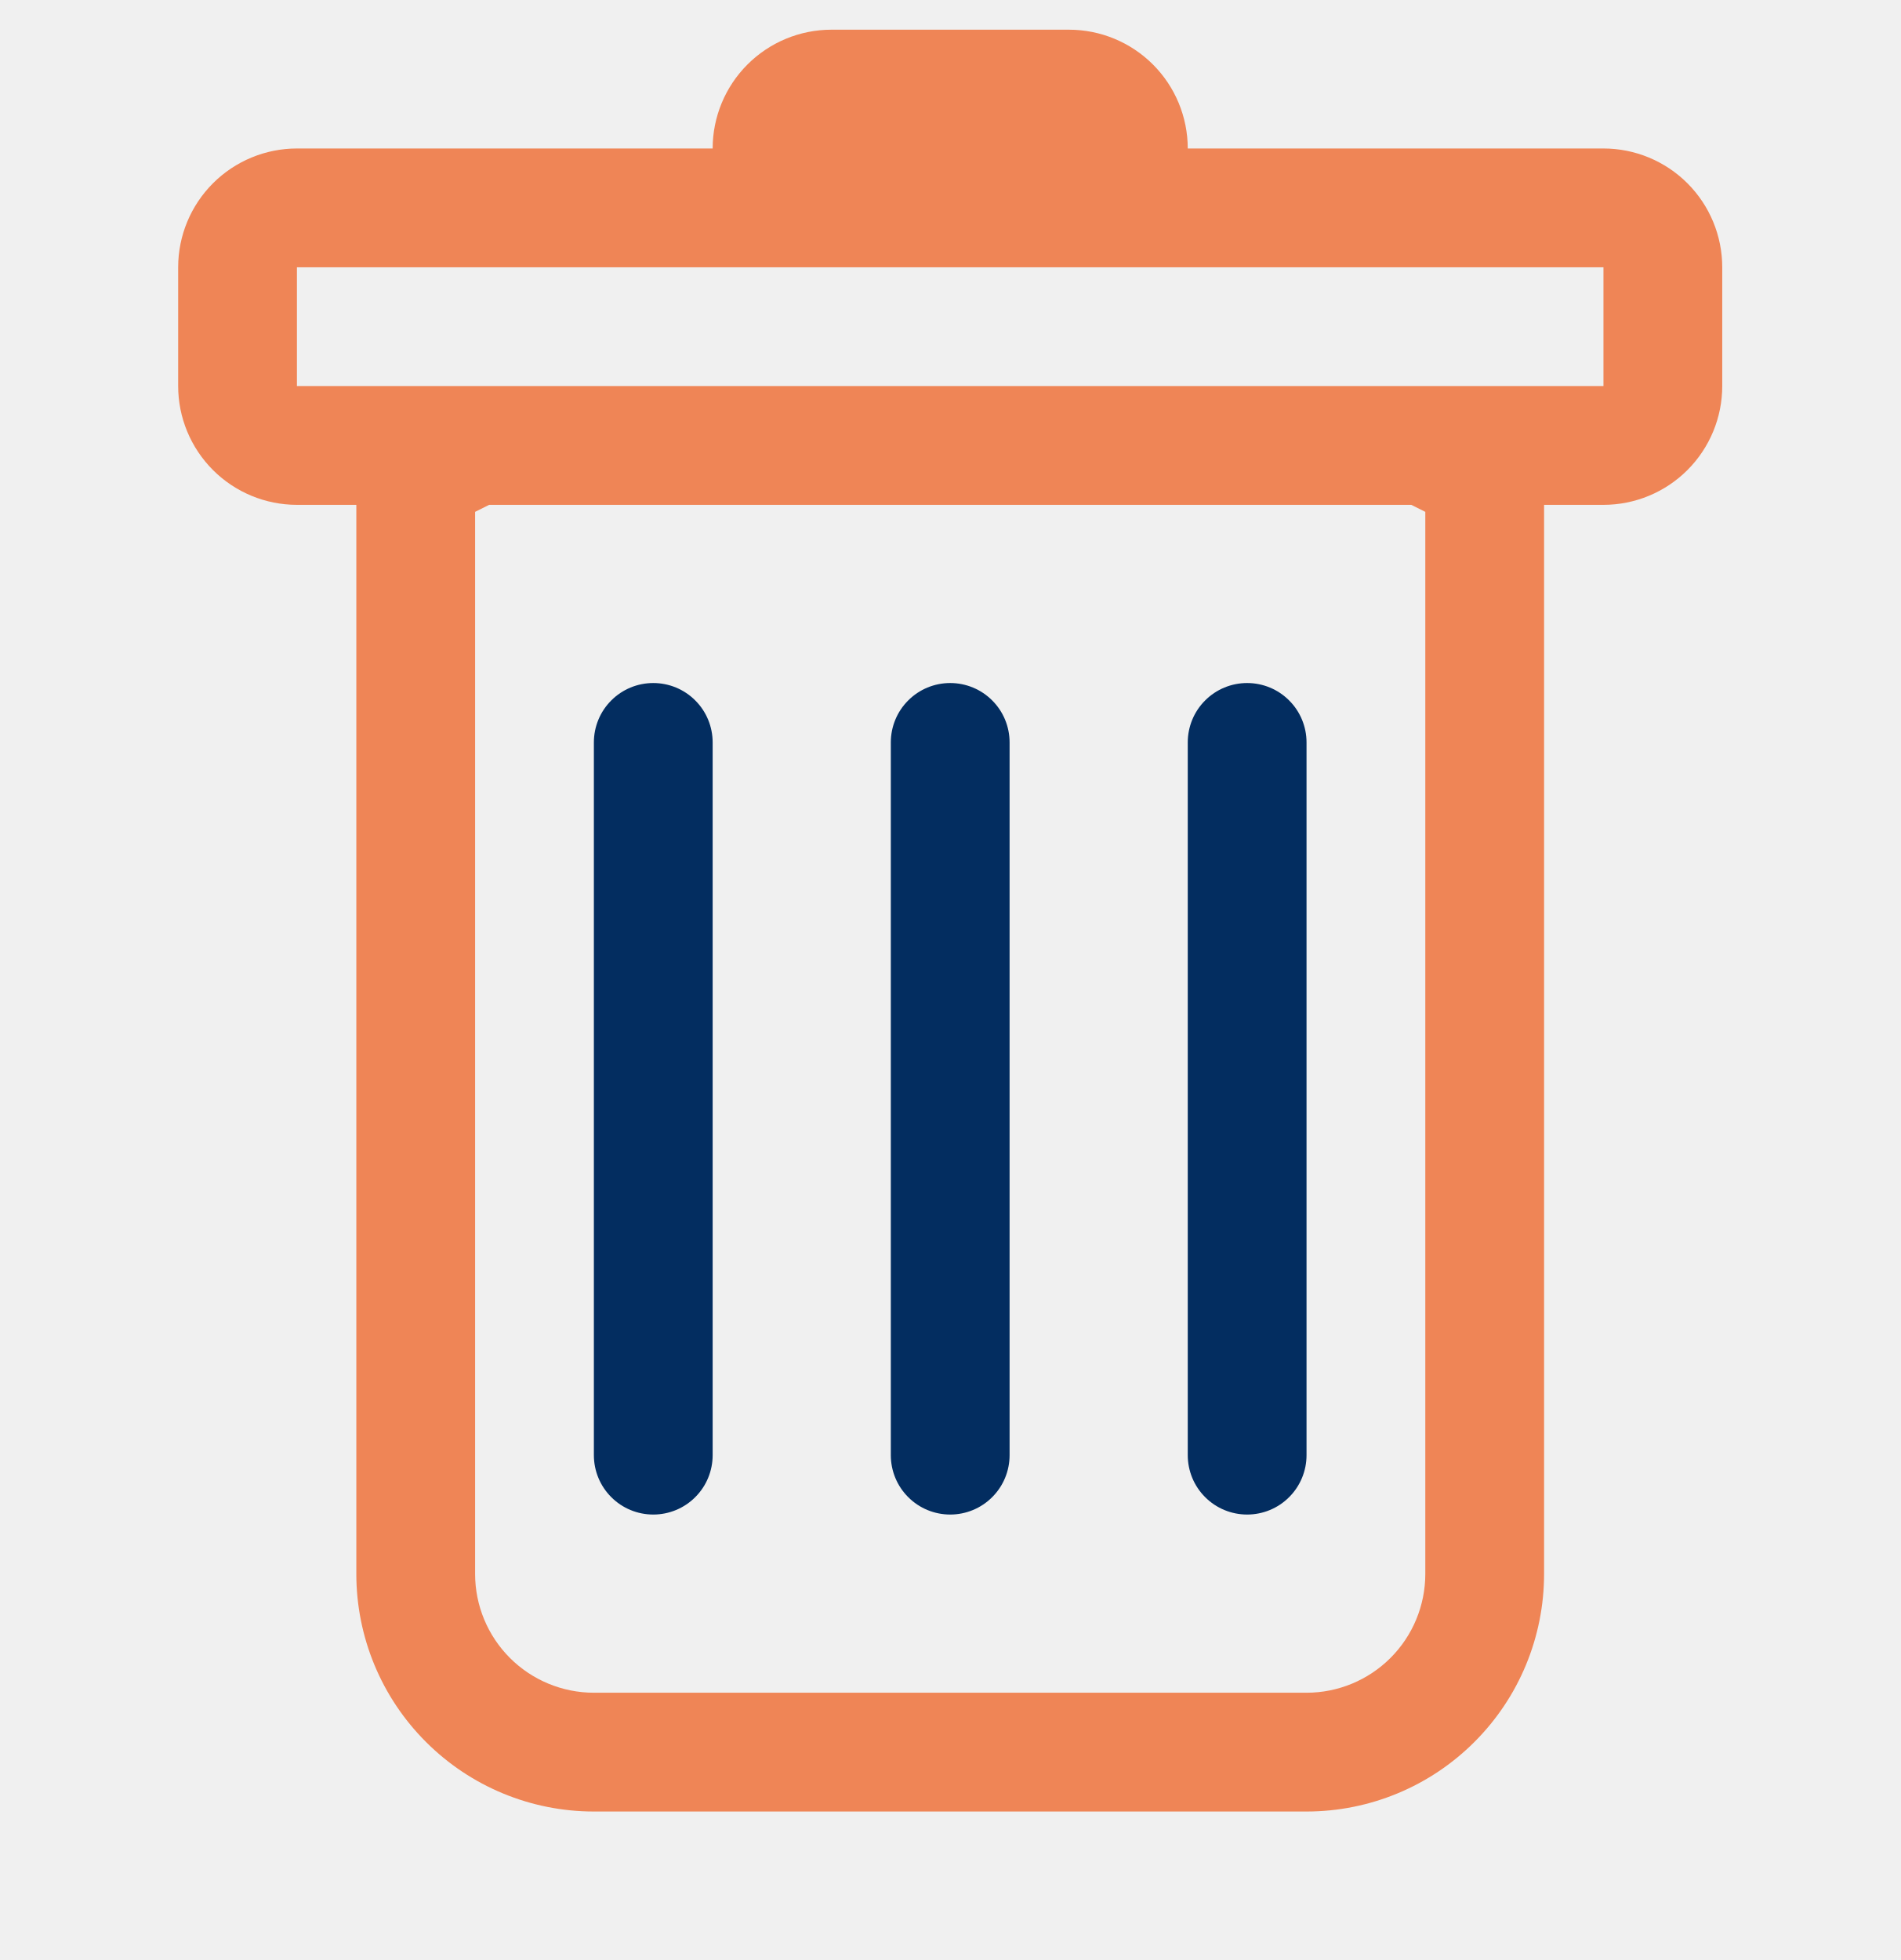
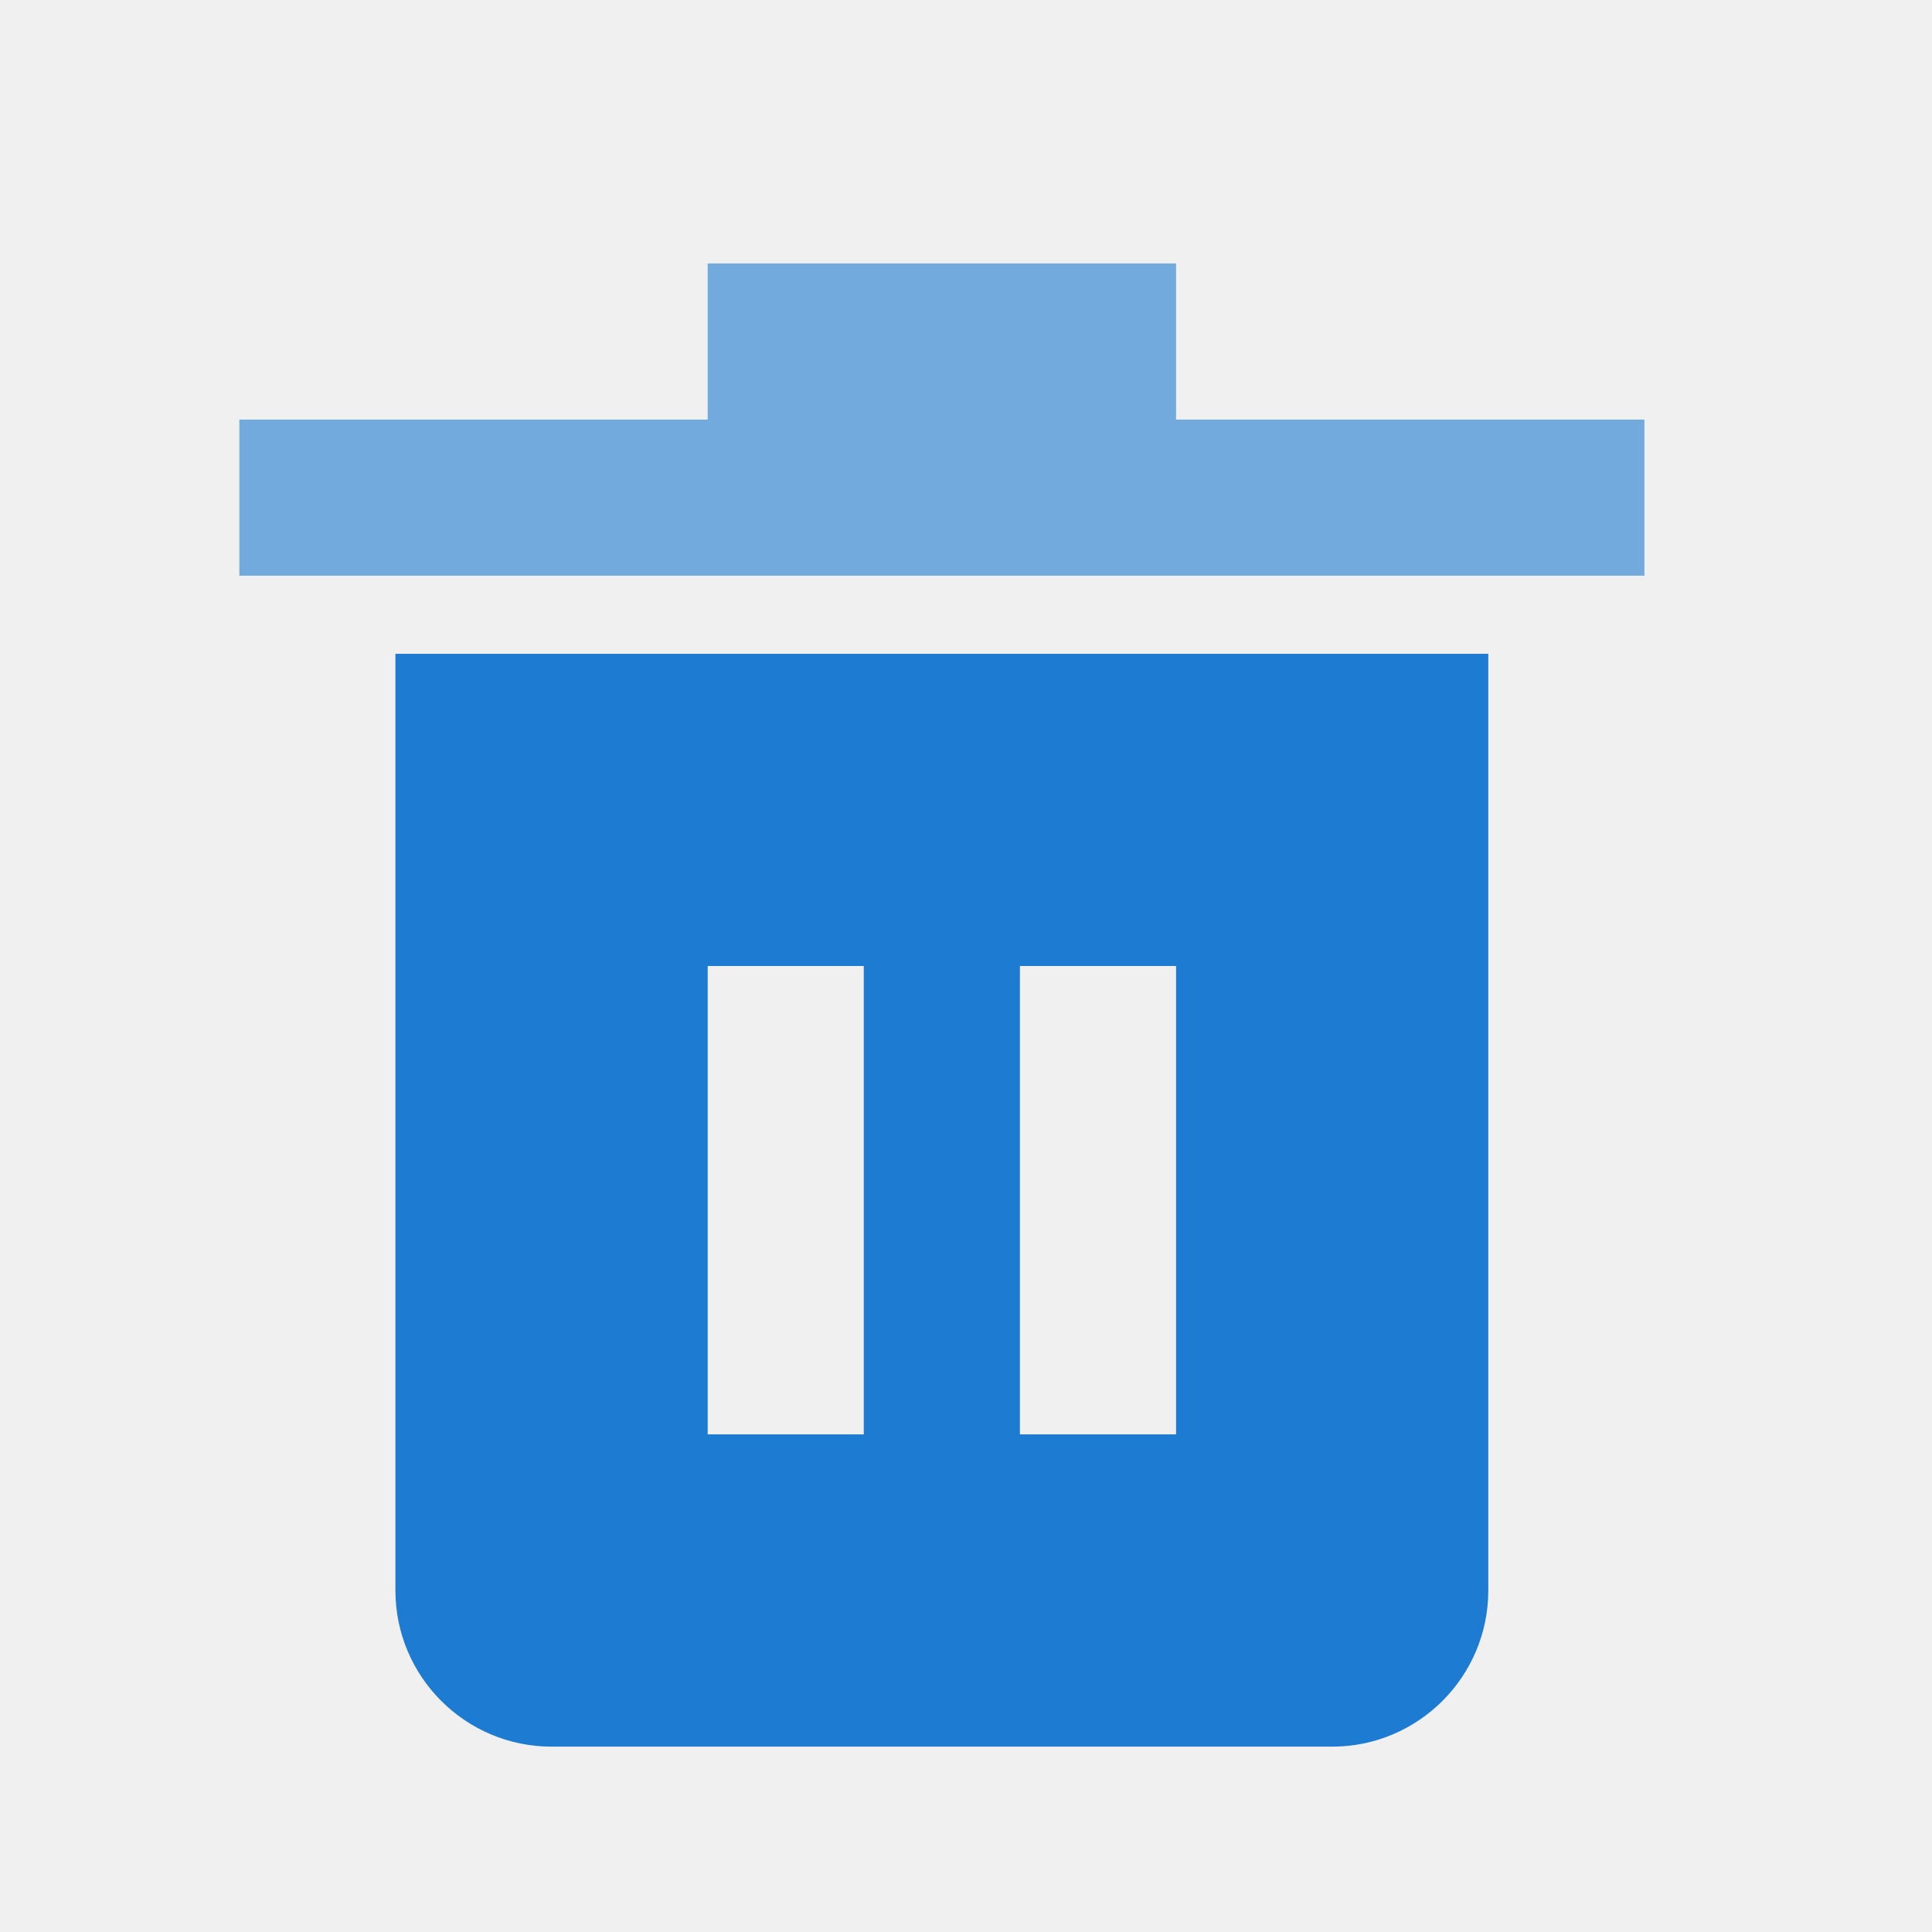
- <svg xmlns="http://www.w3.org/2000/svg" width="32" height="33" viewBox="0 0 32 33" fill="none">
-   <g clip-path="url(#clip0_12372_27295)">
-     <path d="M11 11.5C11.265 11.5 11.52 11.605 11.707 11.793C11.895 11.98 12 12.235 12 12.5V24.5C12 24.765 11.895 25.02 11.707 25.207C11.52 25.395 11.265 25.5 11 25.5C10.735 25.5 10.48 25.395 10.293 25.207C10.105 25.02 10 24.765 10 24.5V12.5C10 12.235 10.105 11.98 10.293 11.793C10.48 11.605 10.735 11.5 11 11.5ZM16 11.5C16.265 11.5 16.52 11.605 16.707 11.793C16.895 11.98 17 12.235 17 12.5V24.5C17 24.765 16.895 25.02 16.707 25.207C16.52 25.395 16.265 25.5 16 25.5C15.735 25.5 15.48 25.395 15.293 25.207C15.105 25.02 15 24.765 15 24.5V12.5C15 12.235 15.105 11.98 15.293 11.793C15.48 11.605 15.735 11.5 16 11.5ZM22 12.5C22 12.235 21.895 11.98 21.707 11.793C21.52 11.605 21.265 11.5 21 11.5C20.735 11.5 20.48 11.605 20.293 11.793C20.105 11.98 20 12.235 20 12.5V24.5C20 24.765 20.105 25.02 20.293 25.207C20.48 25.395 20.735 25.5 21 25.5C21.265 25.5 21.52 25.395 21.707 25.207C21.895 25.02 22 24.765 22 24.5V12.5Z" fill="#032D60" />
-     <path fill-rule="evenodd" clip-rule="evenodd" d="M29 6.5C29 7.03 28.789 7.539 28.414 7.914C28.039 8.289 27.53 8.5 27 8.5H26V26.5C26 27.561 25.579 28.578 24.828 29.328C24.078 30.079 23.061 30.5 22 30.5H10C8.939 30.5 7.922 30.079 7.172 29.328C6.421 28.578 6 27.561 6 26.5V8.5H5C4.47 8.5 3.961 8.289 3.586 7.914C3.211 7.539 3 7.03 3 6.5V4.5C3 3.97 3.211 3.461 3.586 3.086C3.961 2.711 4.47 2.5 5 2.5H12C12 1.97 12.211 1.461 12.586 1.086C12.961 0.711 13.47 0.5 14 0.5L18 0.5C18.53 0.5 19.039 0.711 19.414 1.086C19.789 1.461 20 1.97 20 2.5H27C27.53 2.5 28.039 2.711 28.414 3.086C28.789 3.461 29 3.97 29 4.5V6.5ZM8.236 8.5L8 8.618V26.5C8 27.03 8.211 27.539 8.586 27.914C8.961 28.289 9.47 28.5 10 28.5H22C22.53 28.5 23.039 28.289 23.414 27.914C23.789 27.539 24 27.03 24 26.5V8.618L23.764 8.5H8.236ZM5 6.5V4.5H27V6.5H5Z" fill="#EF8556" />
+ <svg xmlns="http://www.w3.org/2000/svg" width="33" height="33" viewBox="0 0 33 33" fill="none">
+   <g clip-path="url(#clip0_12474_27256)">
+     <mask id="mask0_12474_27256" style="mask-type:luminance" maskUnits="userSpaceOnUse" x="0" y="0" width="33" height="33">
+       <path d="M32.088 0.5H0.088V32.5H32.088V0.5Z" fill="white" />
+     </mask>
+     <g mask="url(#mask0_12474_27256)">
+       <path opacity="0.6" d="M20.088 7.167V4.5H12.088V7.167H4.088V9.833H28.088V7.167H20.088Z" fill="#1E7BD2" />
+       <path d="M6.754 11.167V27.167C6.754 28.638 7.95 29.834 9.421 29.834H22.754C24.225 29.834 25.421 28.638 25.421 27.167V11.167H6.754ZM14.754 24.5H12.088V16.5H14.754V24.5ZM20.088 24.5H17.421V16.5H20.088V24.5Z" fill="#1E7BD2" />
+     </g>
  </g>
  <defs>
-     <clipPath id="clip0_12372_27295">
-       <rect width="32" height="32" fill="white" transform="translate(0 0.5)" />
+     <clipPath id="clip0_12474_27256">
+       <rect width="32" height="32" fill="white" transform="translate(0.0878906 0.5)" />
    </clipPath>
  </defs>
</svg>
